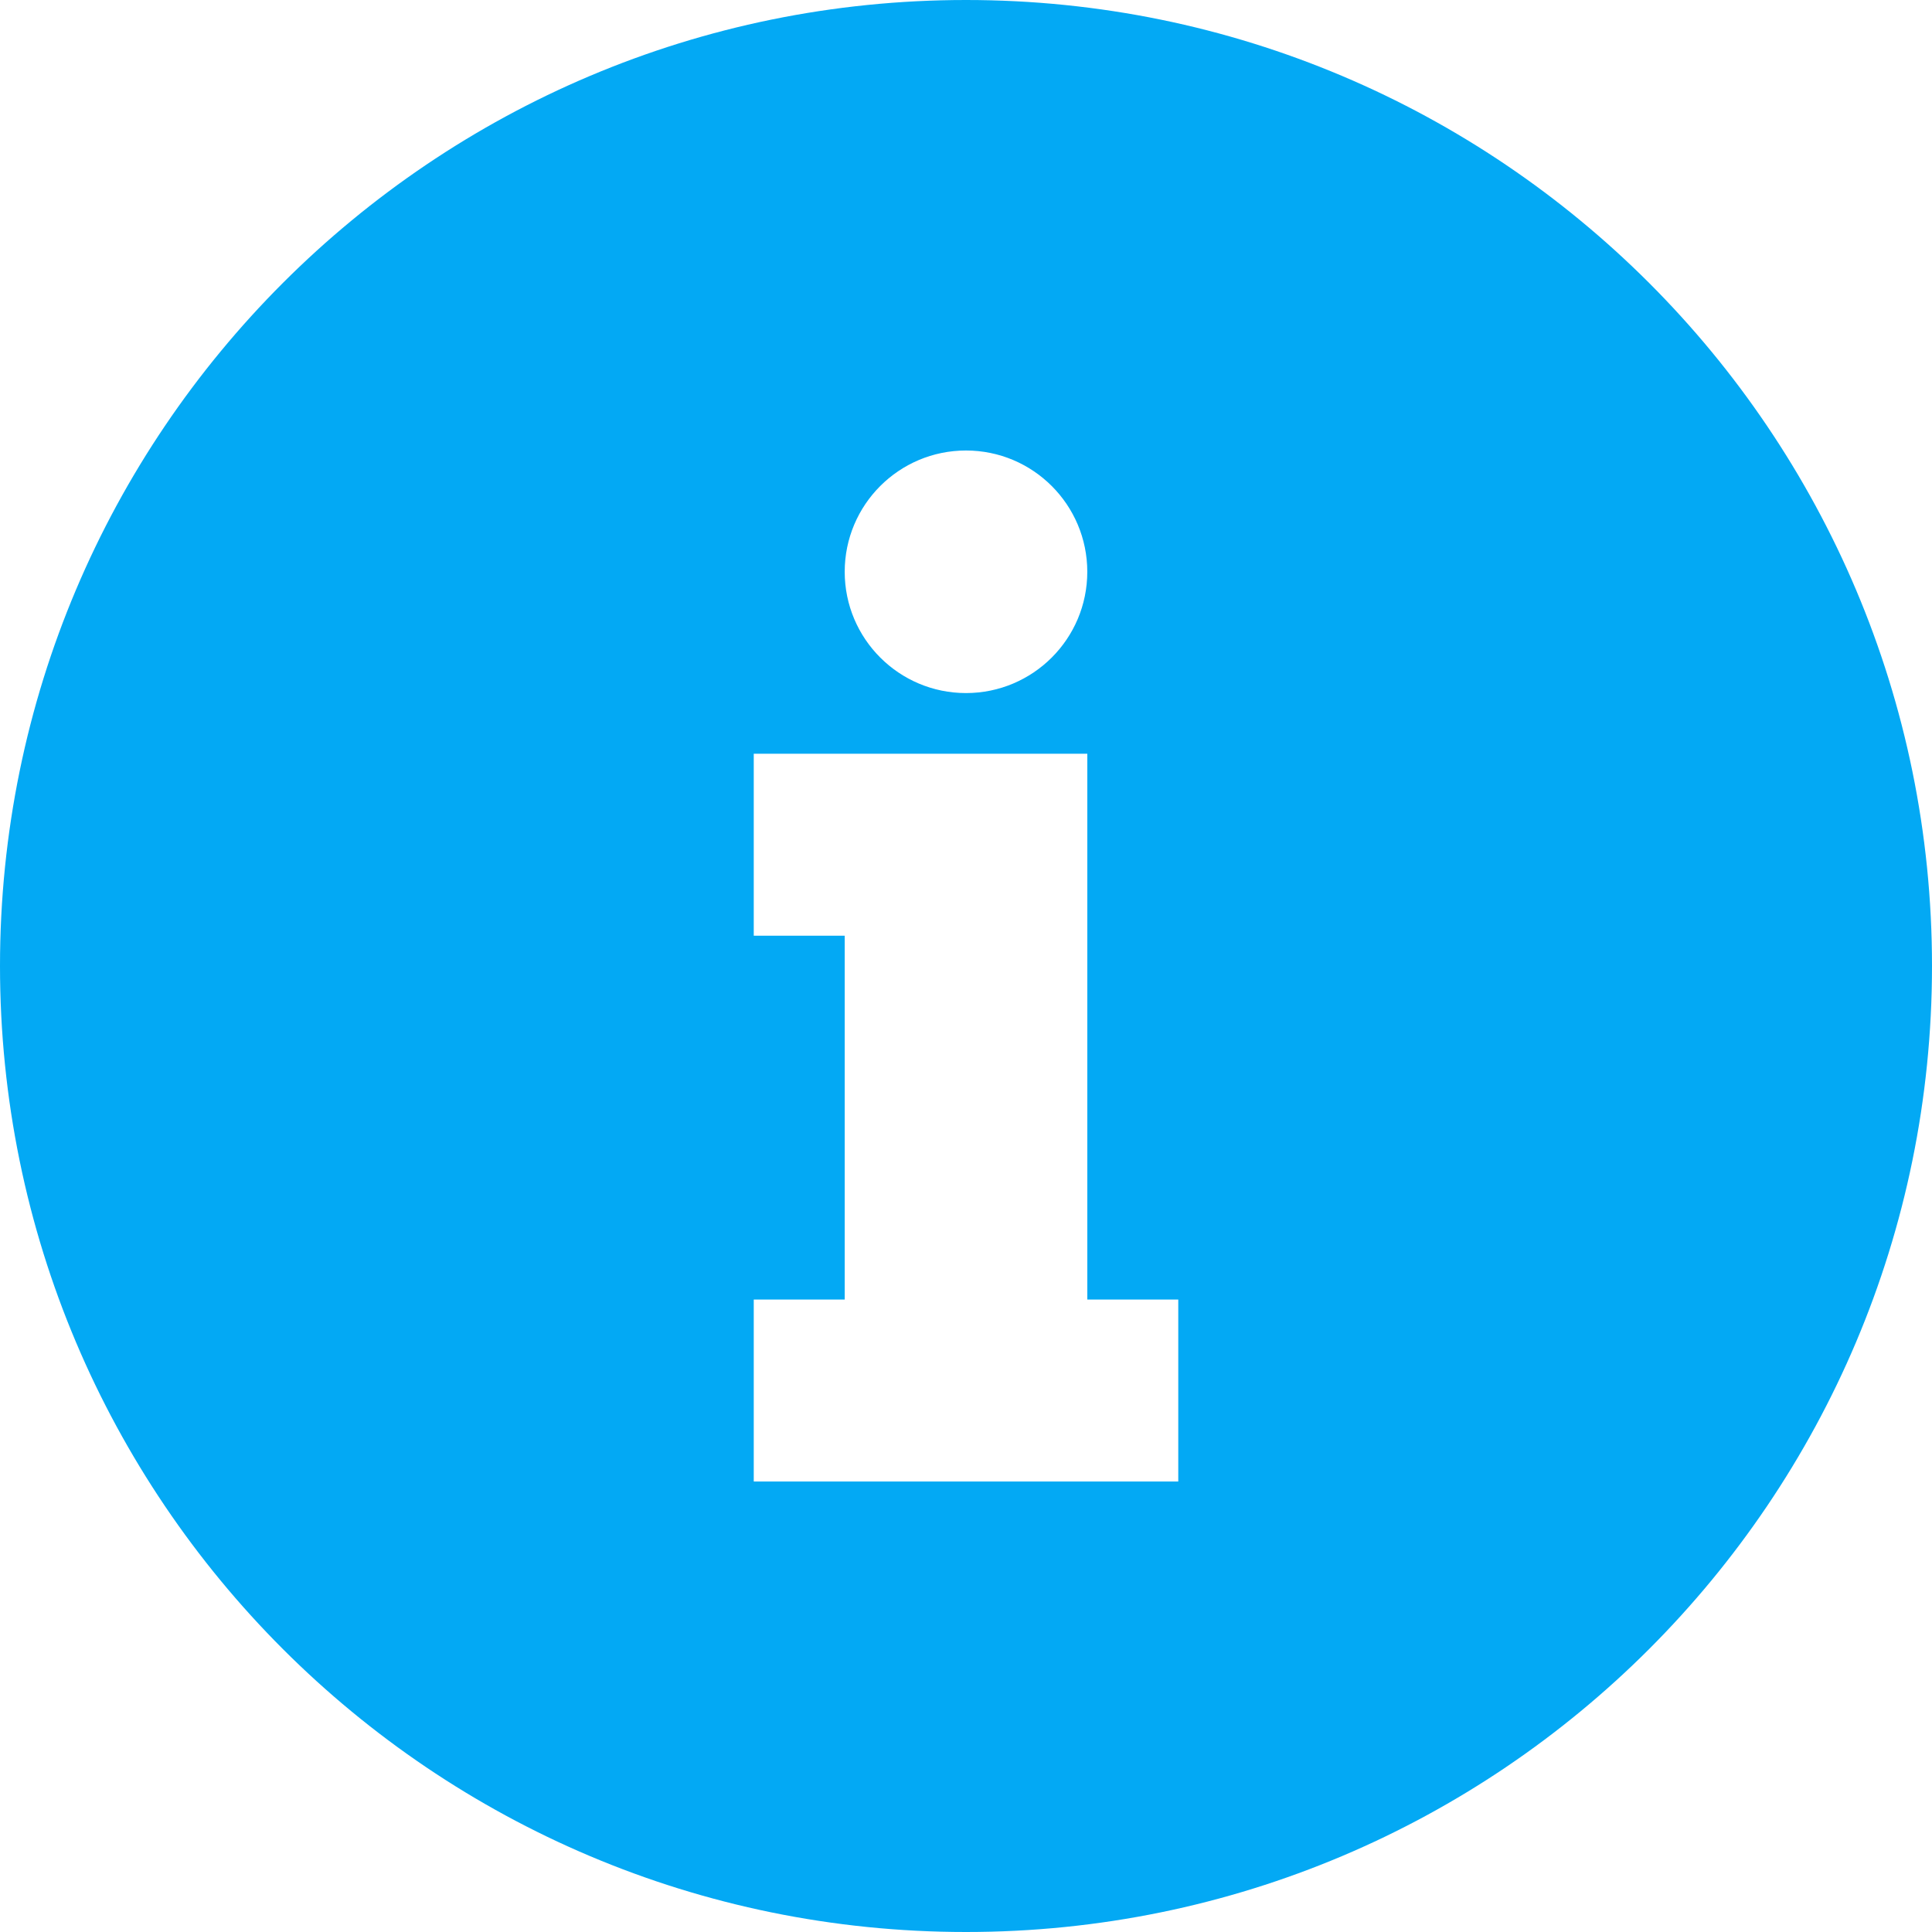
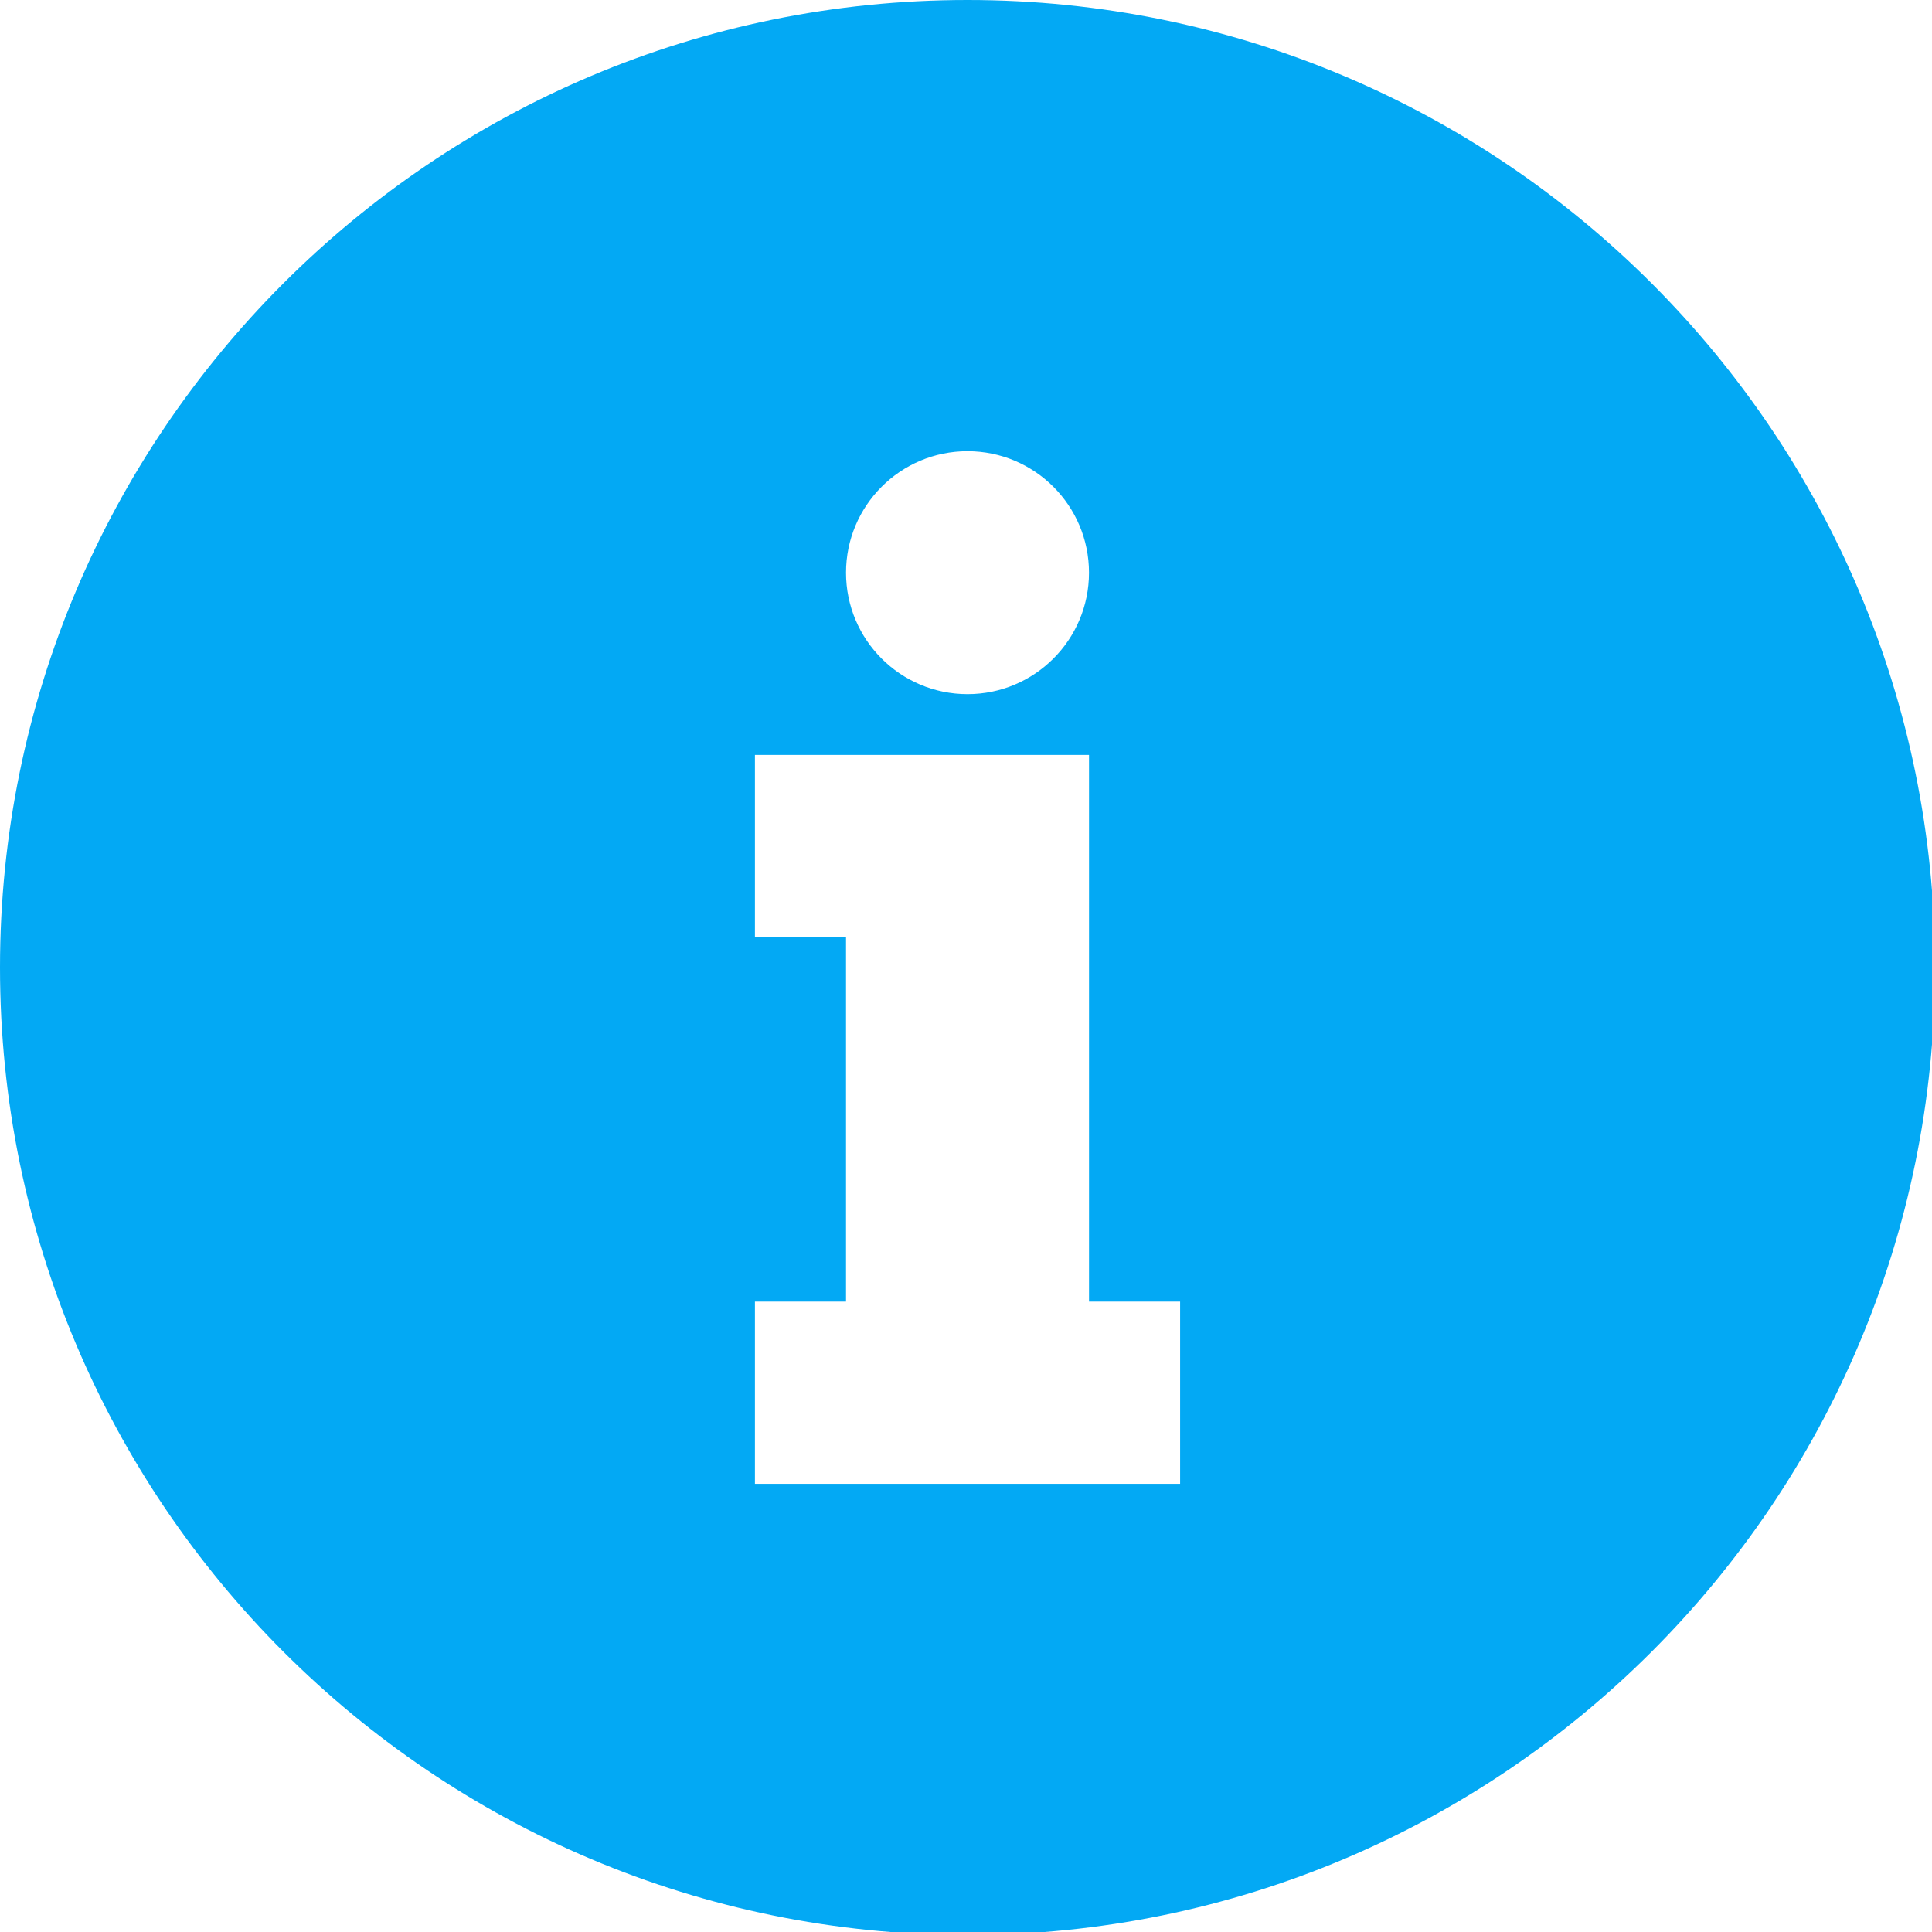
- <svg xmlns="http://www.w3.org/2000/svg" version="1.1" id="Layer_1" x="0px" y="0px" viewBox="0 0 426.667 426.667" style="enable-background:new 0 0 426.667 426.667;" xml:space="preserve">
-   <g>
-     <path style="fill:#03A9F4;" d="M213.338,0C95.509,0,0,95.497,0,213.325c0,117.854,95.509,213.342,213.338,213.342   c117.82,0,213.329-95.488,213.329-213.342C426.667,95.497,331.157,0,213.338,0z M213.333,99.49   c14.793,0,26.786,11.994,26.786,26.786s-11.998,26.782-26.786,26.782s-26.786-11.994-26.786-26.782   C186.547,111.484,198.541,99.49,213.333,99.49z M260.207,327.181H166.46v-40.183h20.087v-80.358H166.46V166.46h73.664v40.179   v80.358h20.087v40.183H260.207z" />
-   </g>
+ <svg xmlns="http://www.w3.org/2000/svg" version="1.1" viewBox="0 0 426 426" preserveAspectRatio="xMinYMid" xml:space="preserve">
+   <path style="fill:#03A9F4;" d="M213.338,0C95.509,0,0,95.497,0,213.325c0,117.854,95.509,213.342,213.338,213.342 c117.82,0,213.329-95.488,213.329-213.342C426.667,95.497,331.157,0,213.338,0z M213.333,99.49 c14.793,0,26.786,11.994,26.786,26.786s-11.998,26.782-26.786,26.782s-26.786-11.994-26.786-26.782 C186.547,111.484,198.541,99.49,213.333,99.49z M260.207,327.181H166.46v-40.183h20.087v-80.358H166.46V166.46h73.664v40.179 v80.358h20.087v40.183H260.207z" />
</svg>
